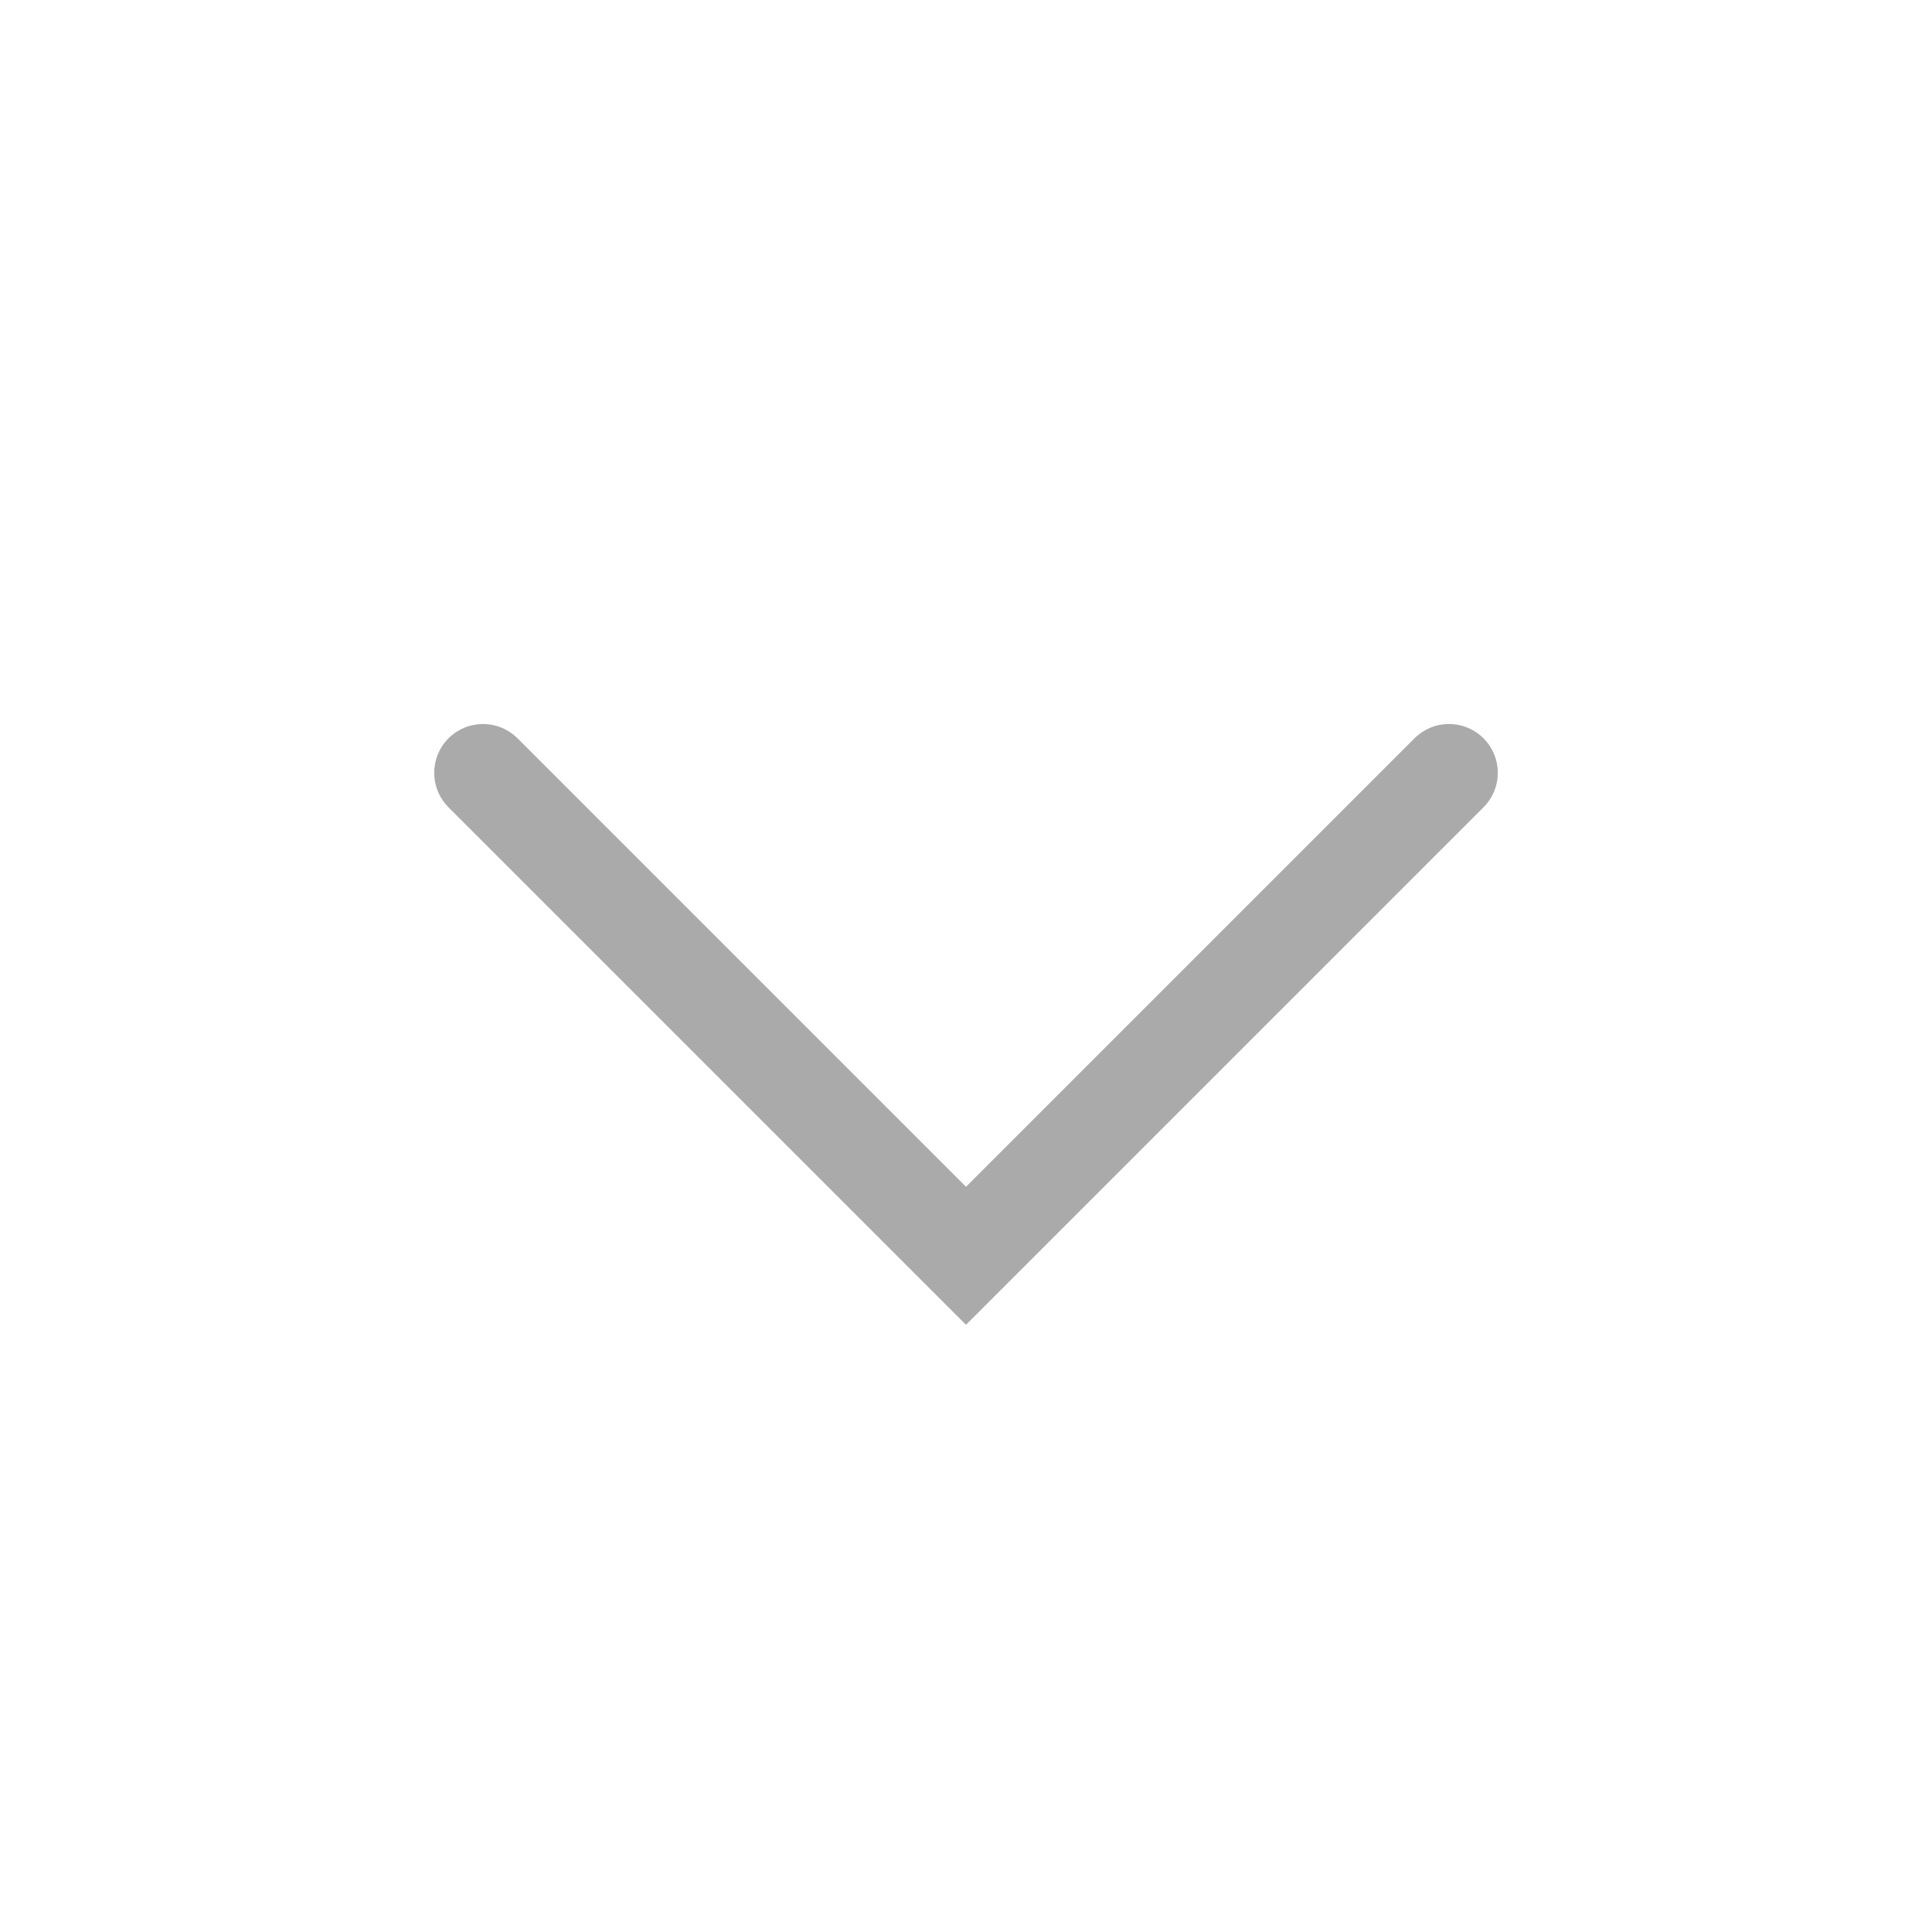
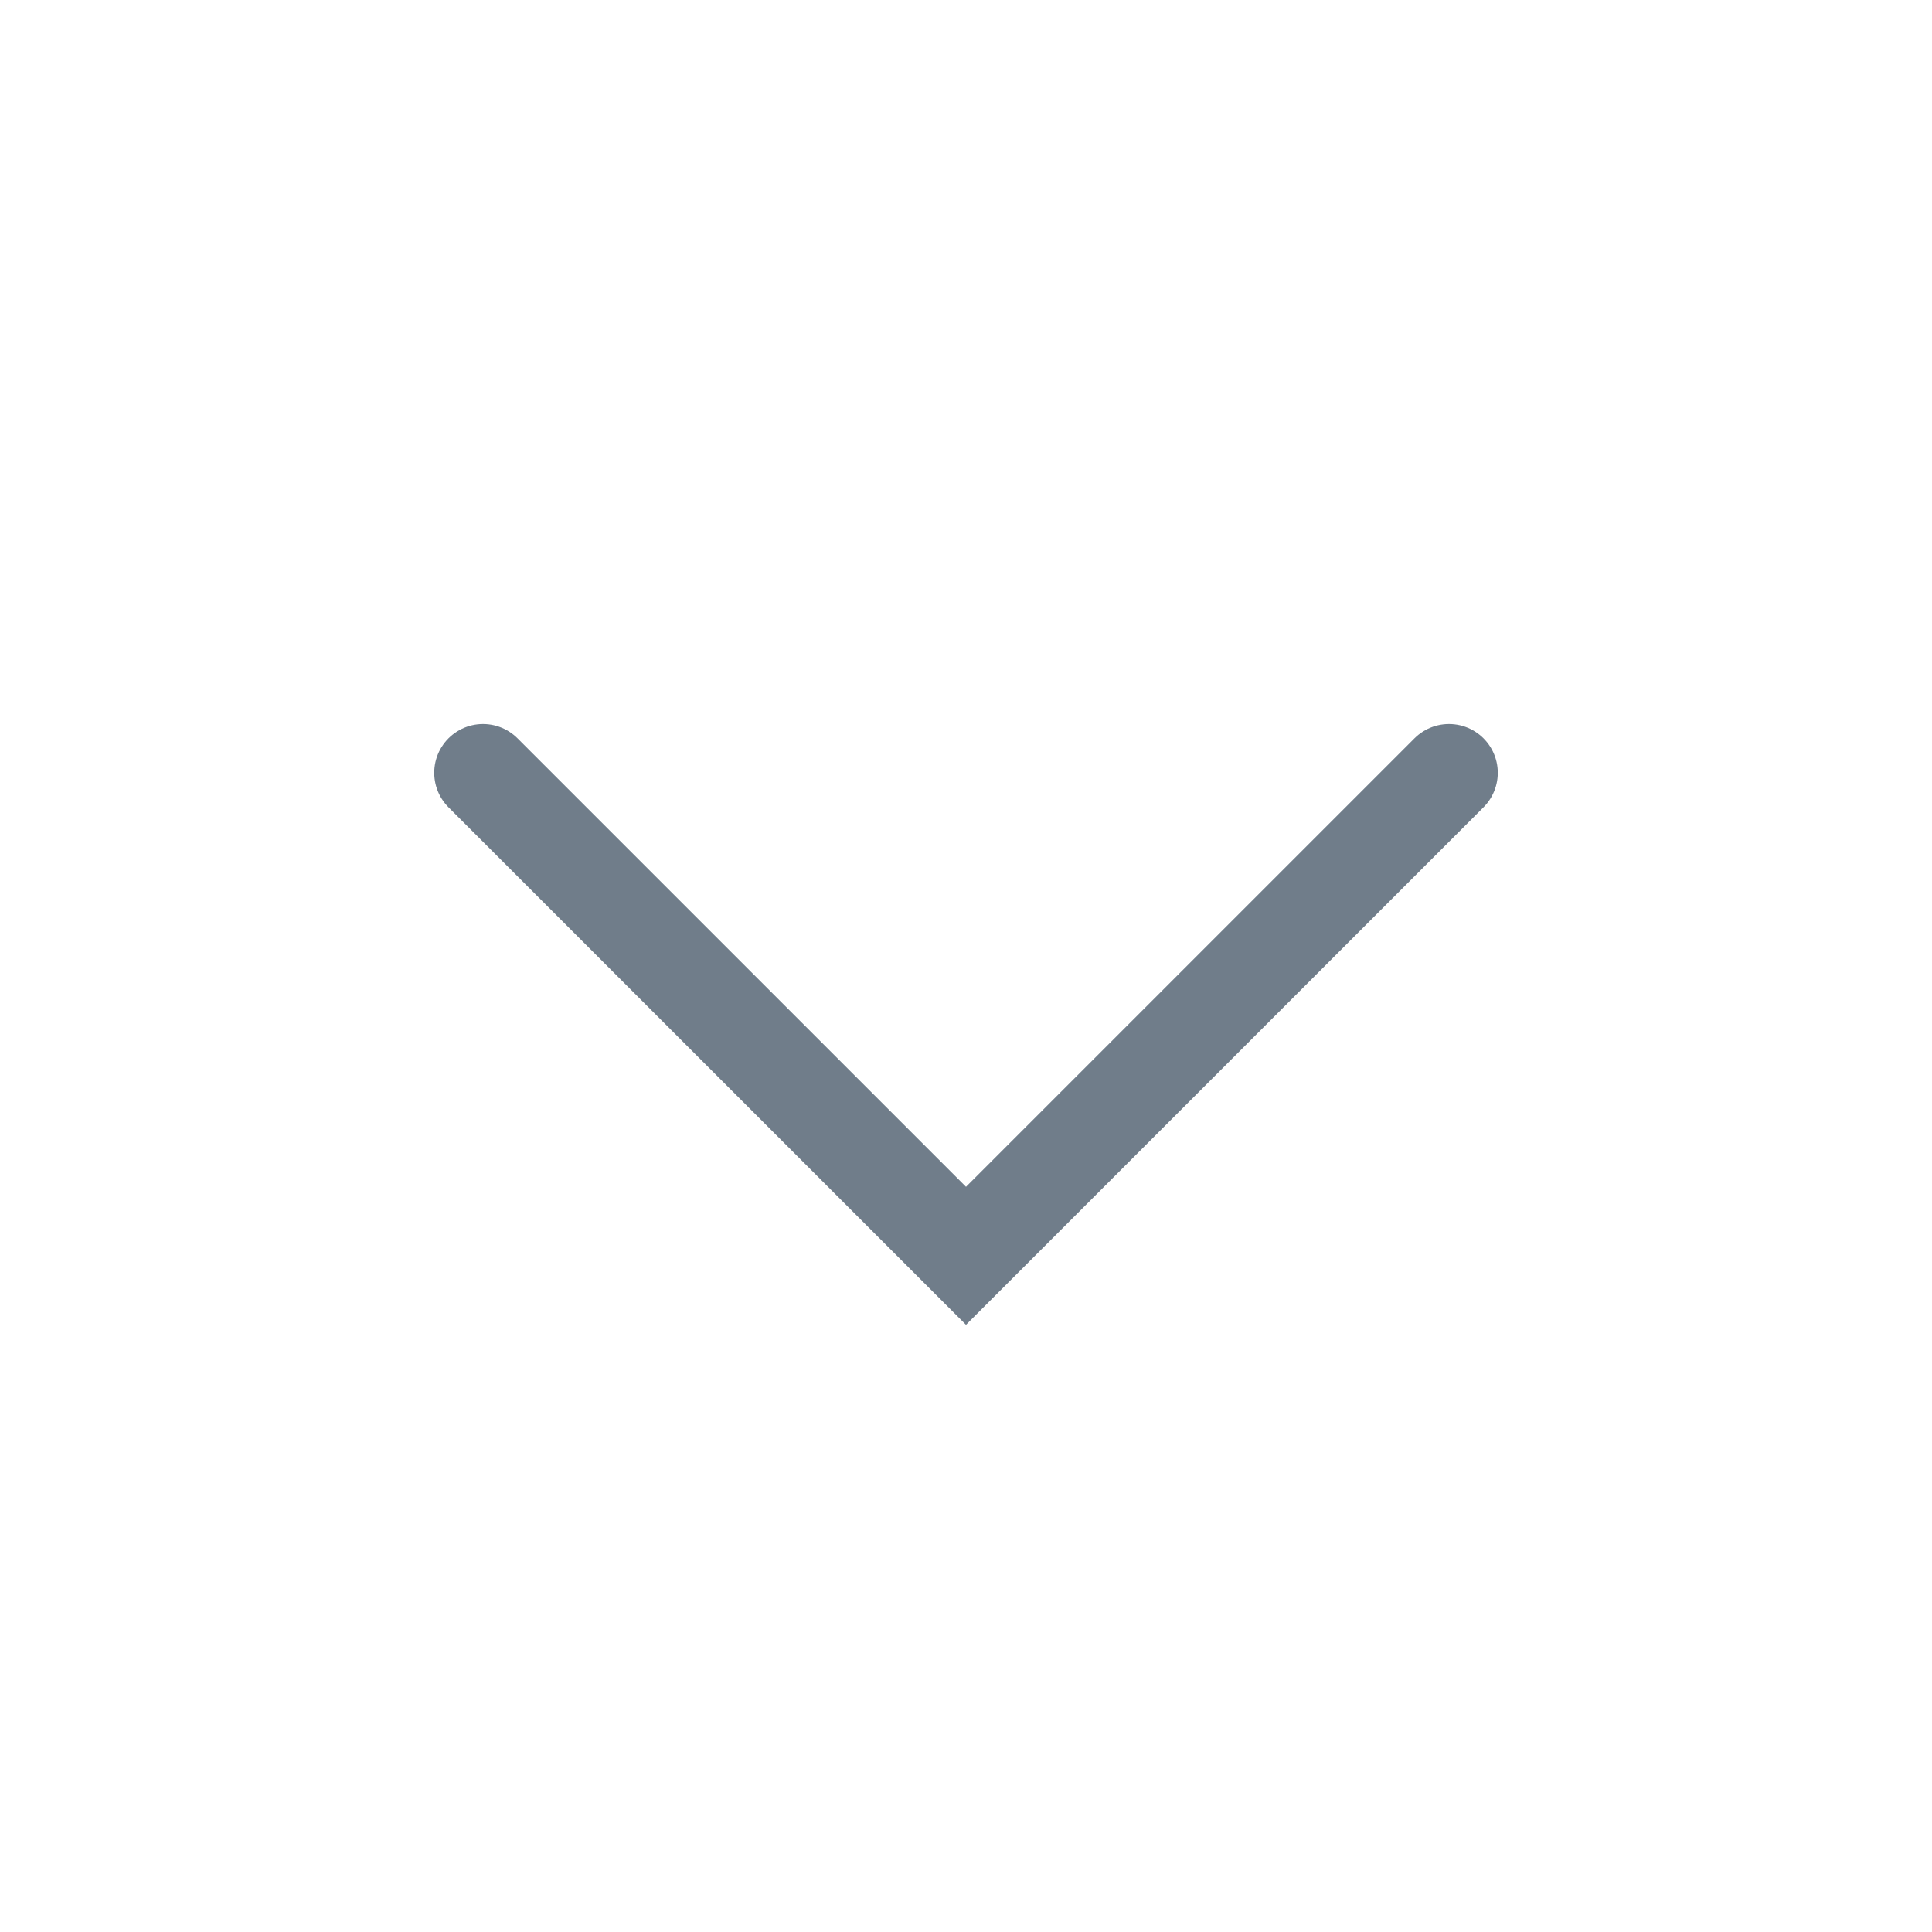
<svg xmlns="http://www.w3.org/2000/svg" viewBox="0 0 50 50" version="1.2" baseProfile="tiny">
  <defs>
</defs>
  <g fill="none" stroke="black" stroke-width="1" fill-rule="evenodd" stroke-linecap="square" stroke-linejoin="bevel">
-     <g fill="none" stroke="#aaaaaa" stroke-opacity="1" stroke-width="1.01" stroke-linecap="round" stroke-linejoin="miter" stroke-miterlimit="2" transform="matrix(2.5,0,0,2.5,2.5,2.5)" font-family="Noto Sans" font-size="10" font-weight="400" font-style="normal">
+     <g fill="none" stroke="#707d8a" stroke-opacity="1" stroke-width="1.01" stroke-linecap="round" stroke-linejoin="miter" stroke-miterlimit="2" transform="matrix(2.5,0,0,2.5,2.5,2.5)" font-family="Noto Sans" font-size="10" font-weight="400" font-style="normal">
      <polyline fill="none" vector-effect="none" points="4,7 9,12 14,7 " />
    </g>
    <g fill="none" stroke="#000000" stroke-opacity="1" stroke-width="1" stroke-linecap="square" stroke-linejoin="bevel" transform="matrix(1,0,0,1,0,0)" font-family="Noto Sans" font-size="10" font-weight="400" font-style="normal">
</g>
  </g>
</svg>
